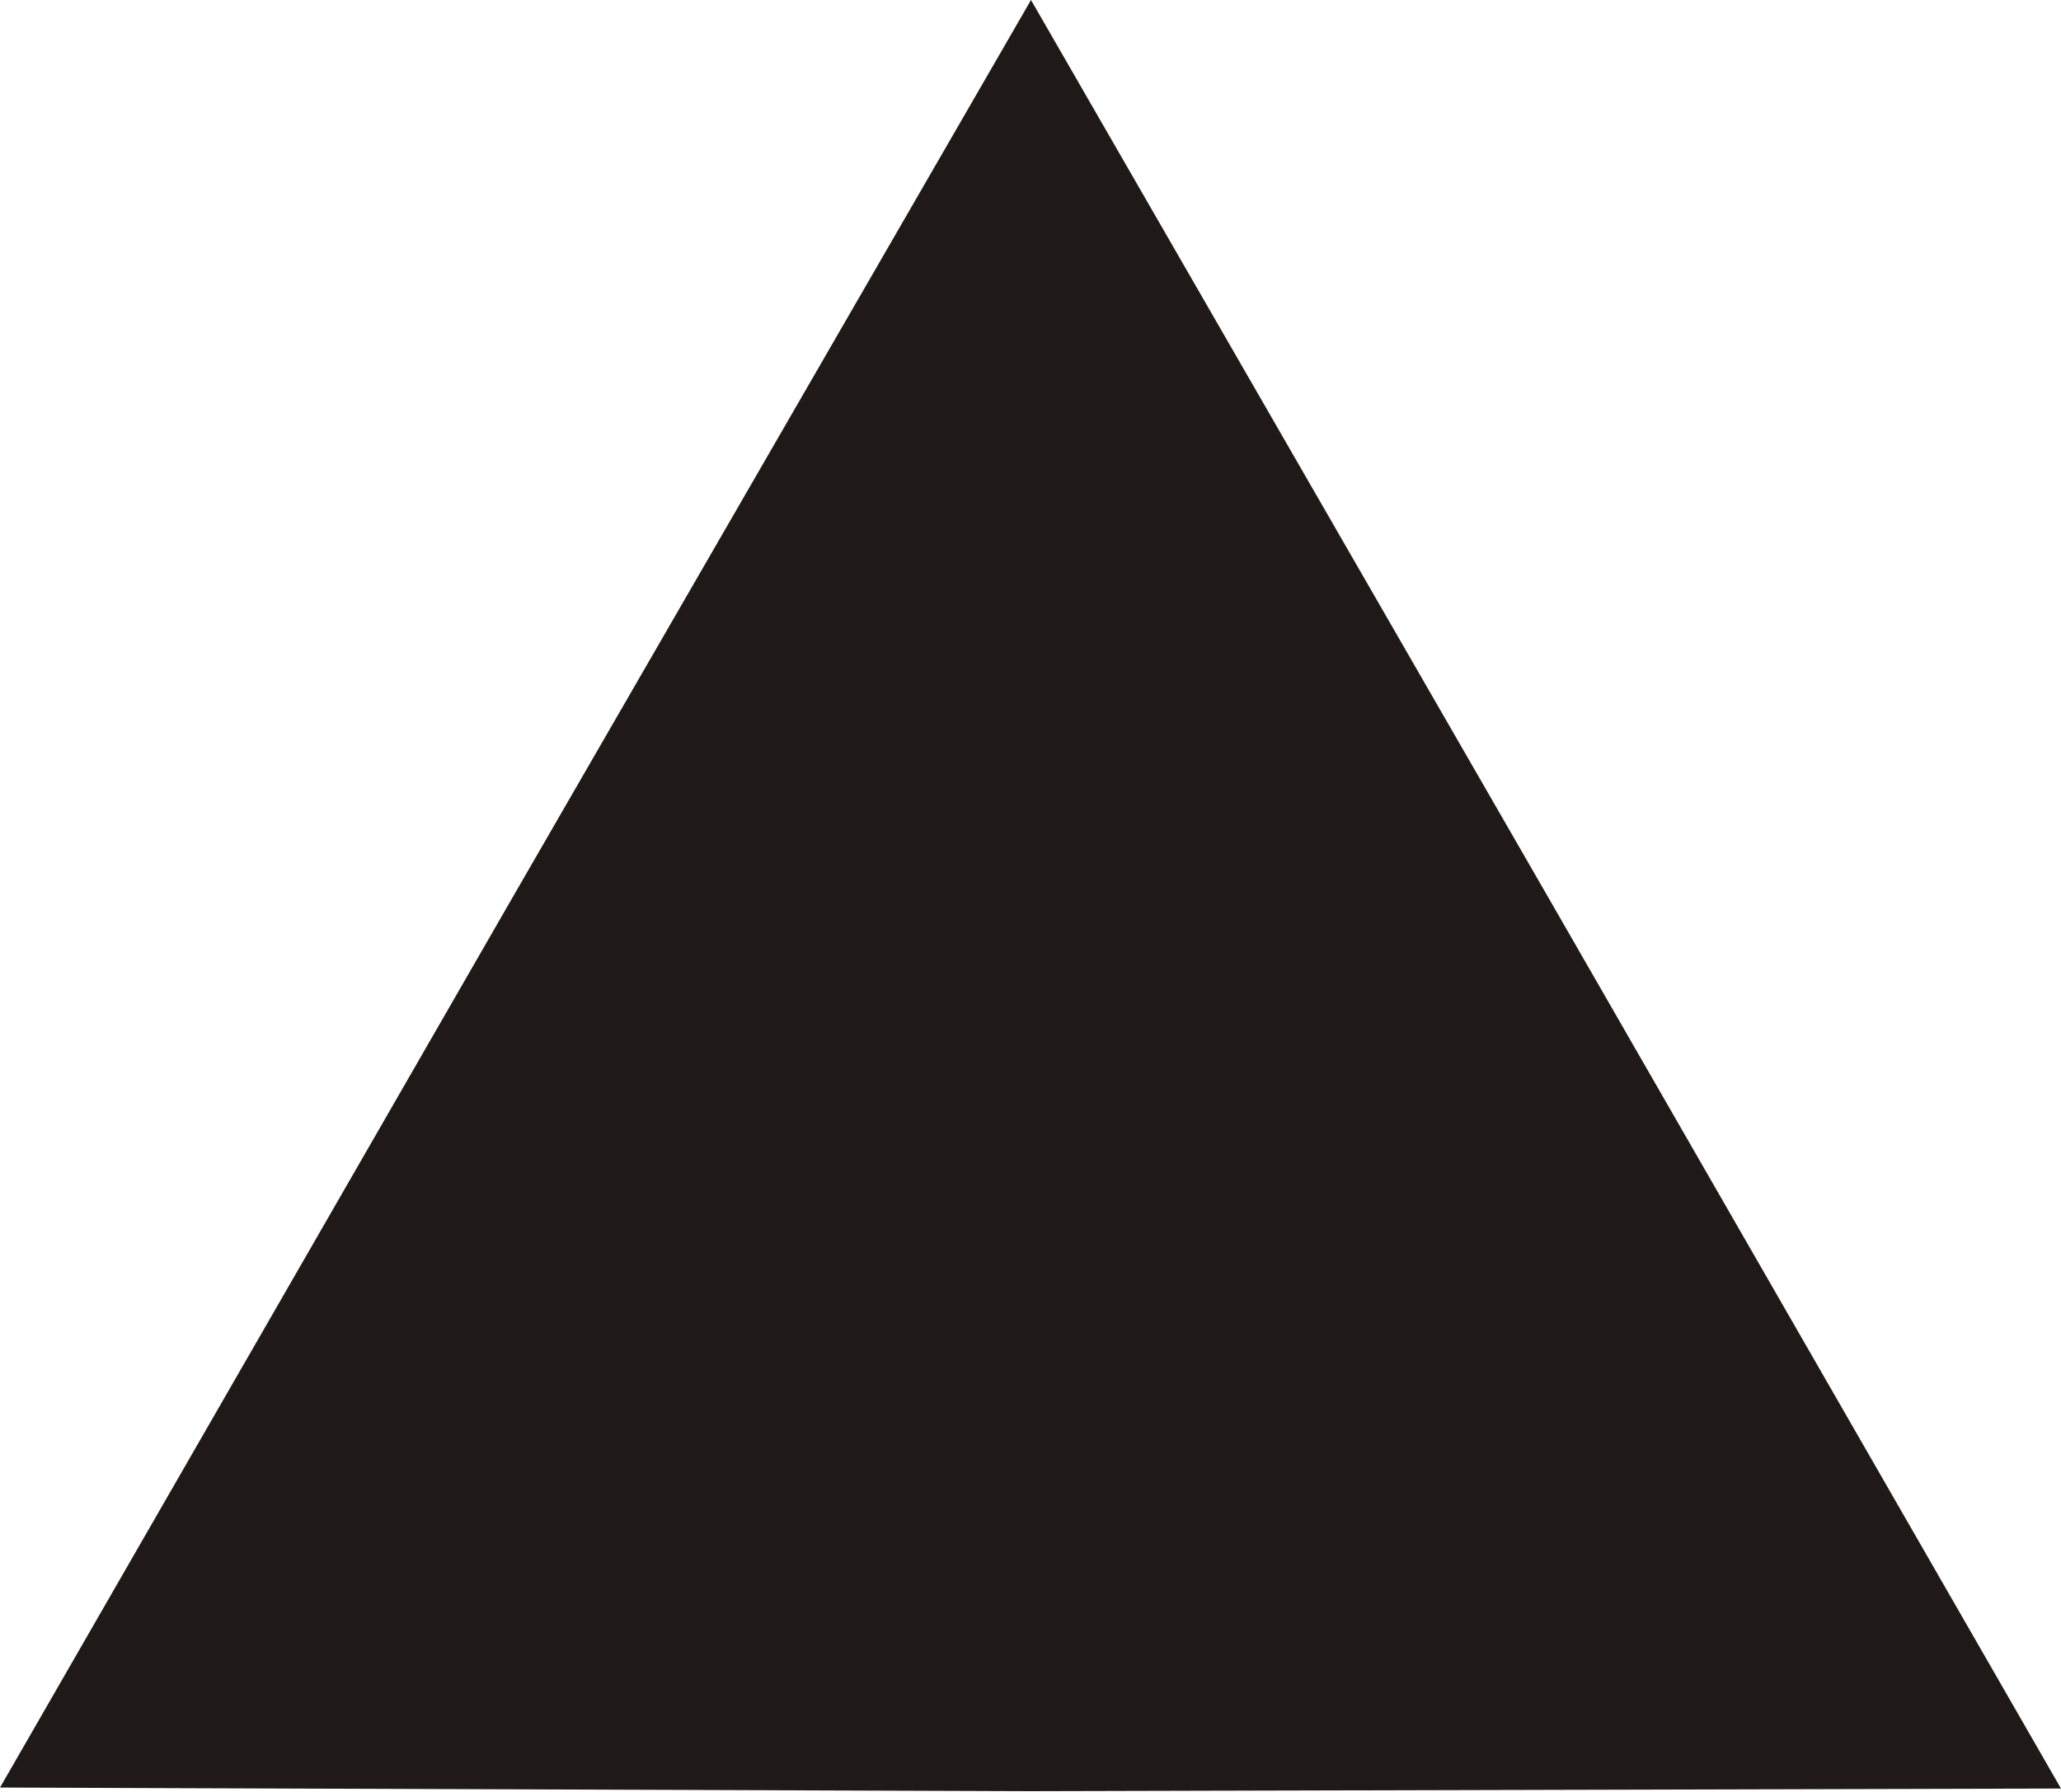
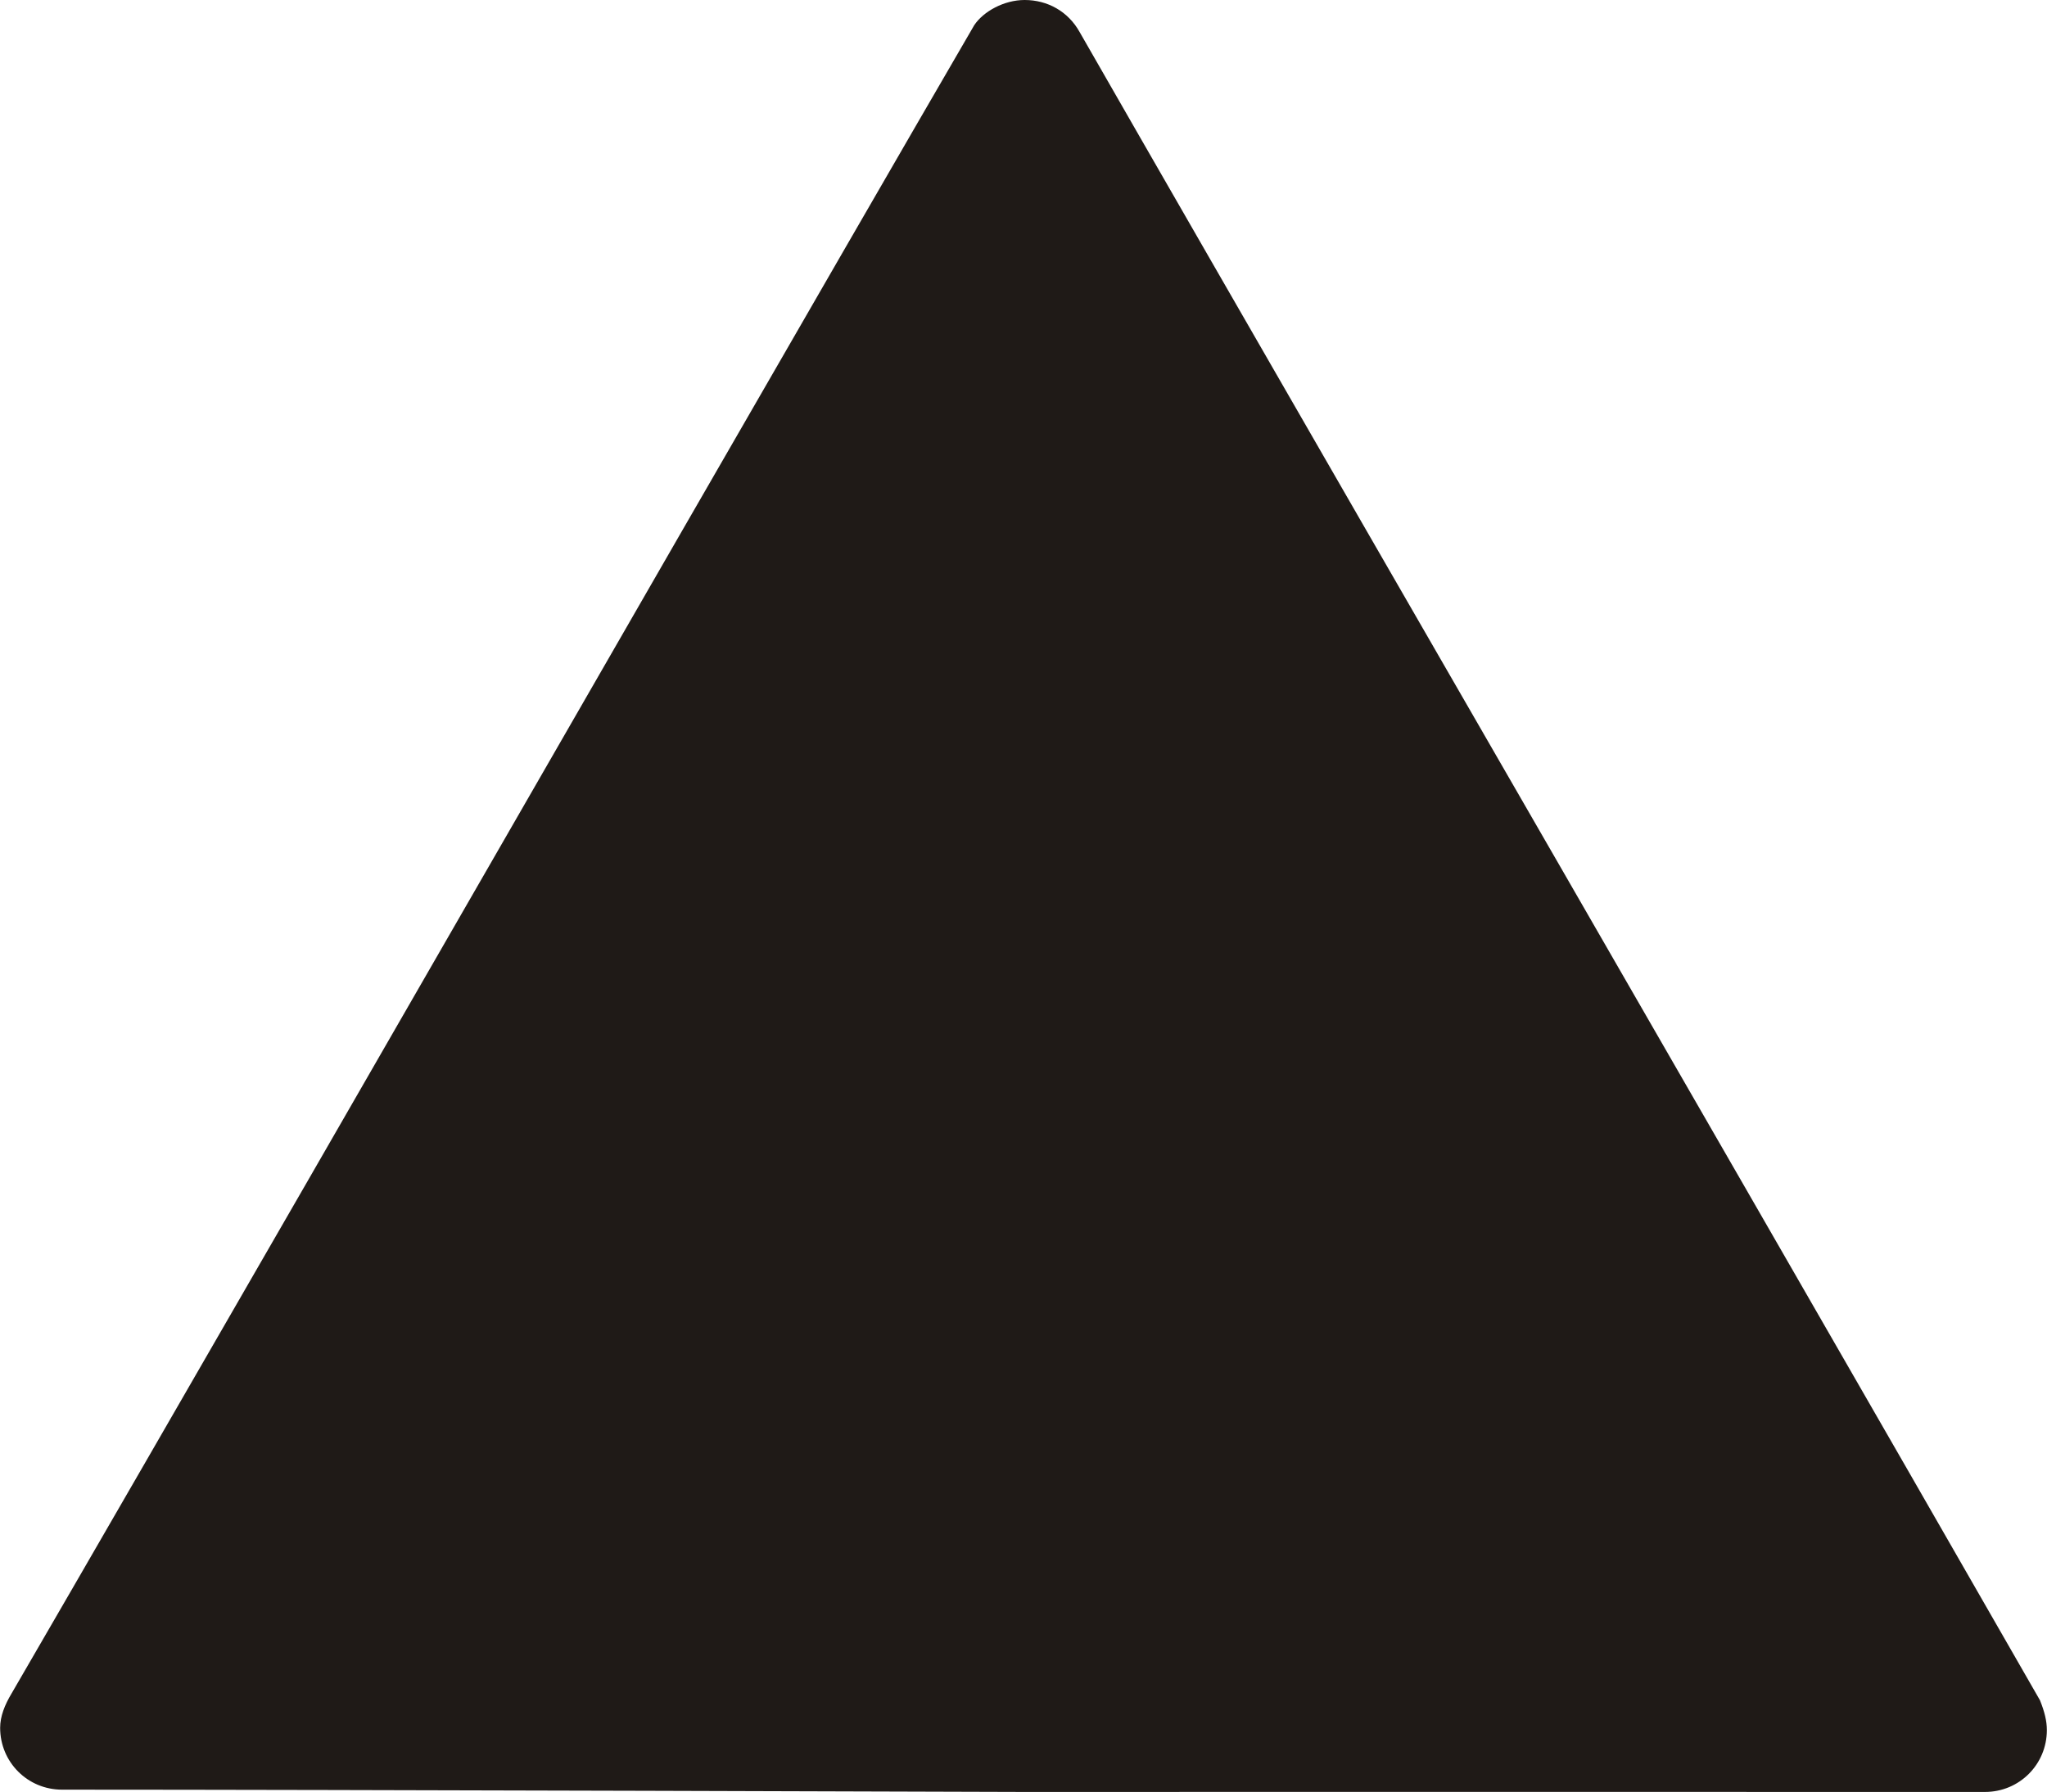
- <svg xmlns="http://www.w3.org/2000/svg" xml:space="preserve" width="2.5in" height="2.173in" style="shape-rendering:geometricPrecision; text-rendering:geometricPrecision; image-rendering:optimizeQuality; fill-rule:evenodd; clip-rule:evenodd" viewBox="0 0 12.478 10.846">
+ <svg xmlns="http://www.w3.org/2000/svg" xml:space="preserve" width="2.395in" height="2.097in" style="shape-rendering:geometricPrecision; text-rendering:geometricPrecision; image-rendering:optimizeQuality; fill-rule:evenodd; clip-rule:evenodd" viewBox="0 0 0.893 0.782">
  <defs>
    <style type="text/css">
   
    .fil0 {fill:#1F1A17}
   
  </style>
  </defs>
  <g id="Layer_x0020_1">
-     <path class="fil0" d="M6.242 0c0,0 -3.118,5.398 -3.118,5.398 0,0 -3.124,5.426 -3.124,5.426 0,0 6.236,0.022 6.236,0.022 0,0 6.242,-0.016 6.242,-0.016 0,0 -3.118,-5.42 -3.118,-5.42 0,0 -3.118,-5.41 -3.118,-5.41z" />
+     <path class="fil0" d="M0.028 0.781c0.119,0 0.419,0.001 0.419,0.001 0,0 0.3,-7.63218e-005 0.419,-0 0.015,-0 0.027,-0.012 0.027,-0.027 0,-0.004 -0.001,-0.008 -0.003,-0.013 -0.059,-0.103 -0.21,-0.365 -0.21,-0.365 0,0 -0.15,-0.26 -0.209,-0.363 -0.005,-0.009 -0.014,-0.014 -0.024,-0.014 -0.009,0 -0.018,0.005 -0.022,0.011 -0.057,0.098 -0.21,0.364 -0.21,0.364 0,0 -0.149,0.259 -0.21,0.364 -0.003,0.005 -0.005,0.01 -0.005,0.015 0,0.015 0.012,0.027 0.027,0.027 2.34836e-005,0 4.54995e-005,0 0.001,0z" />
  </g>
</svg>
